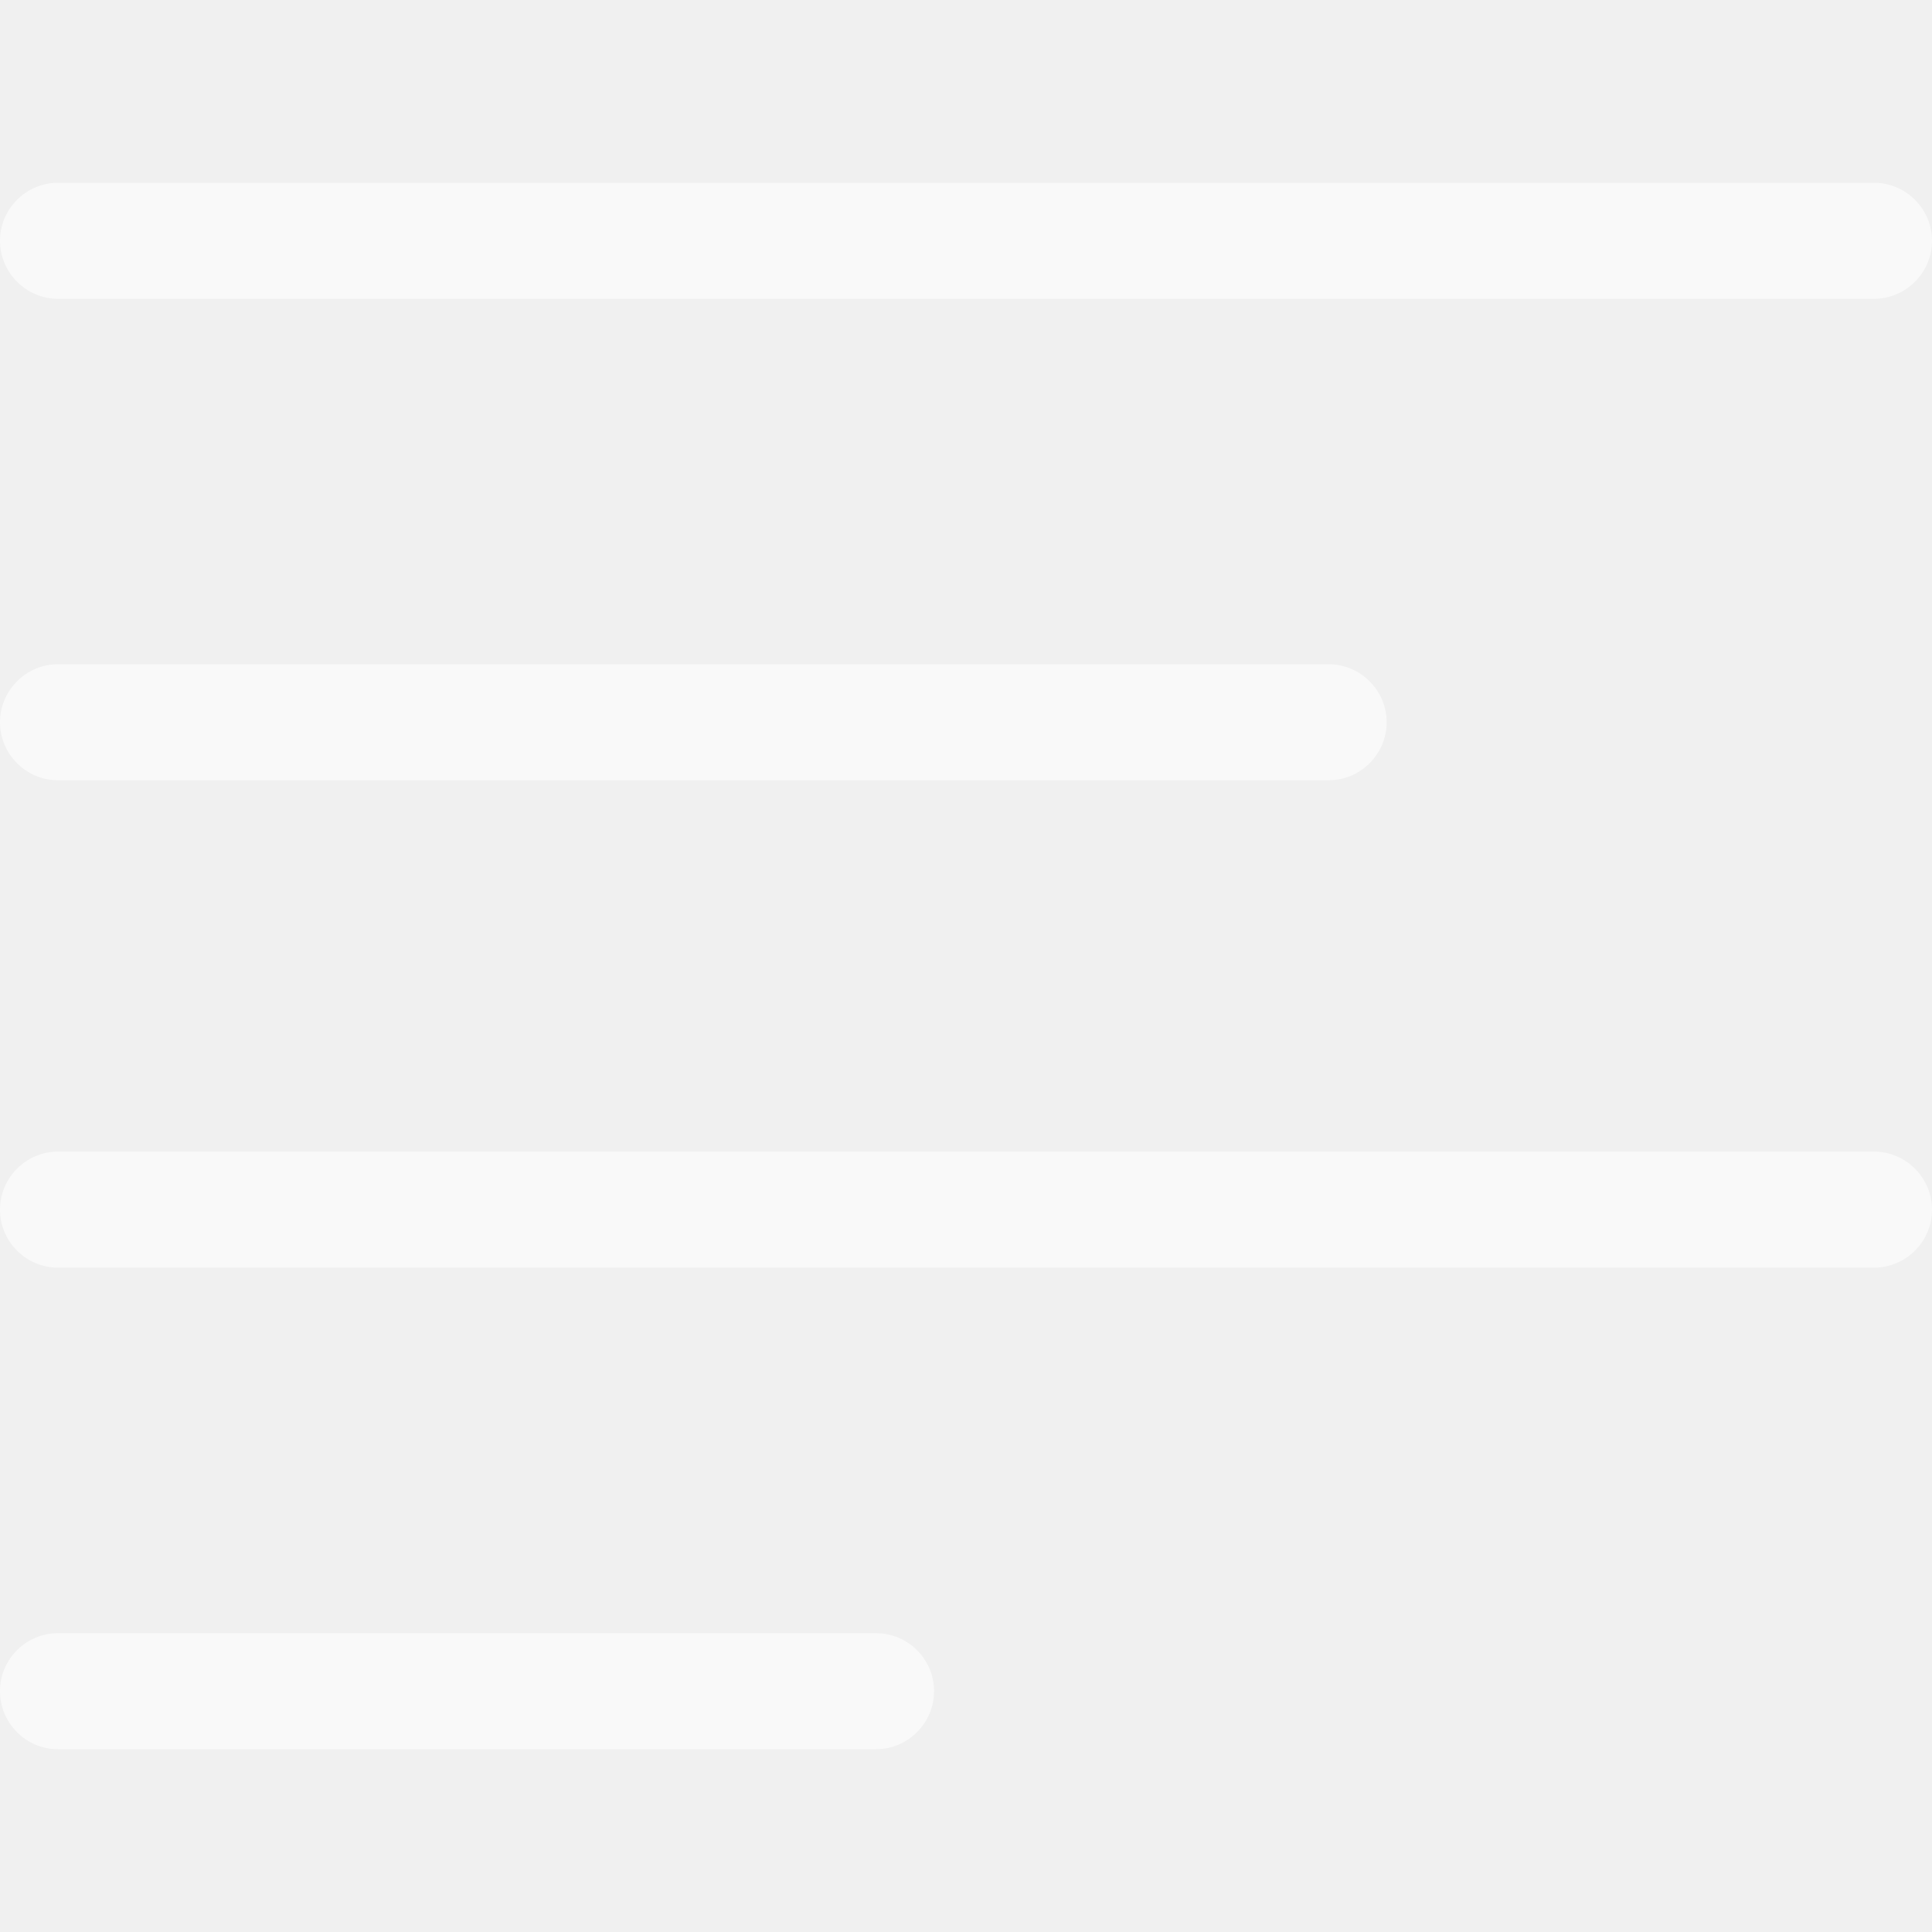
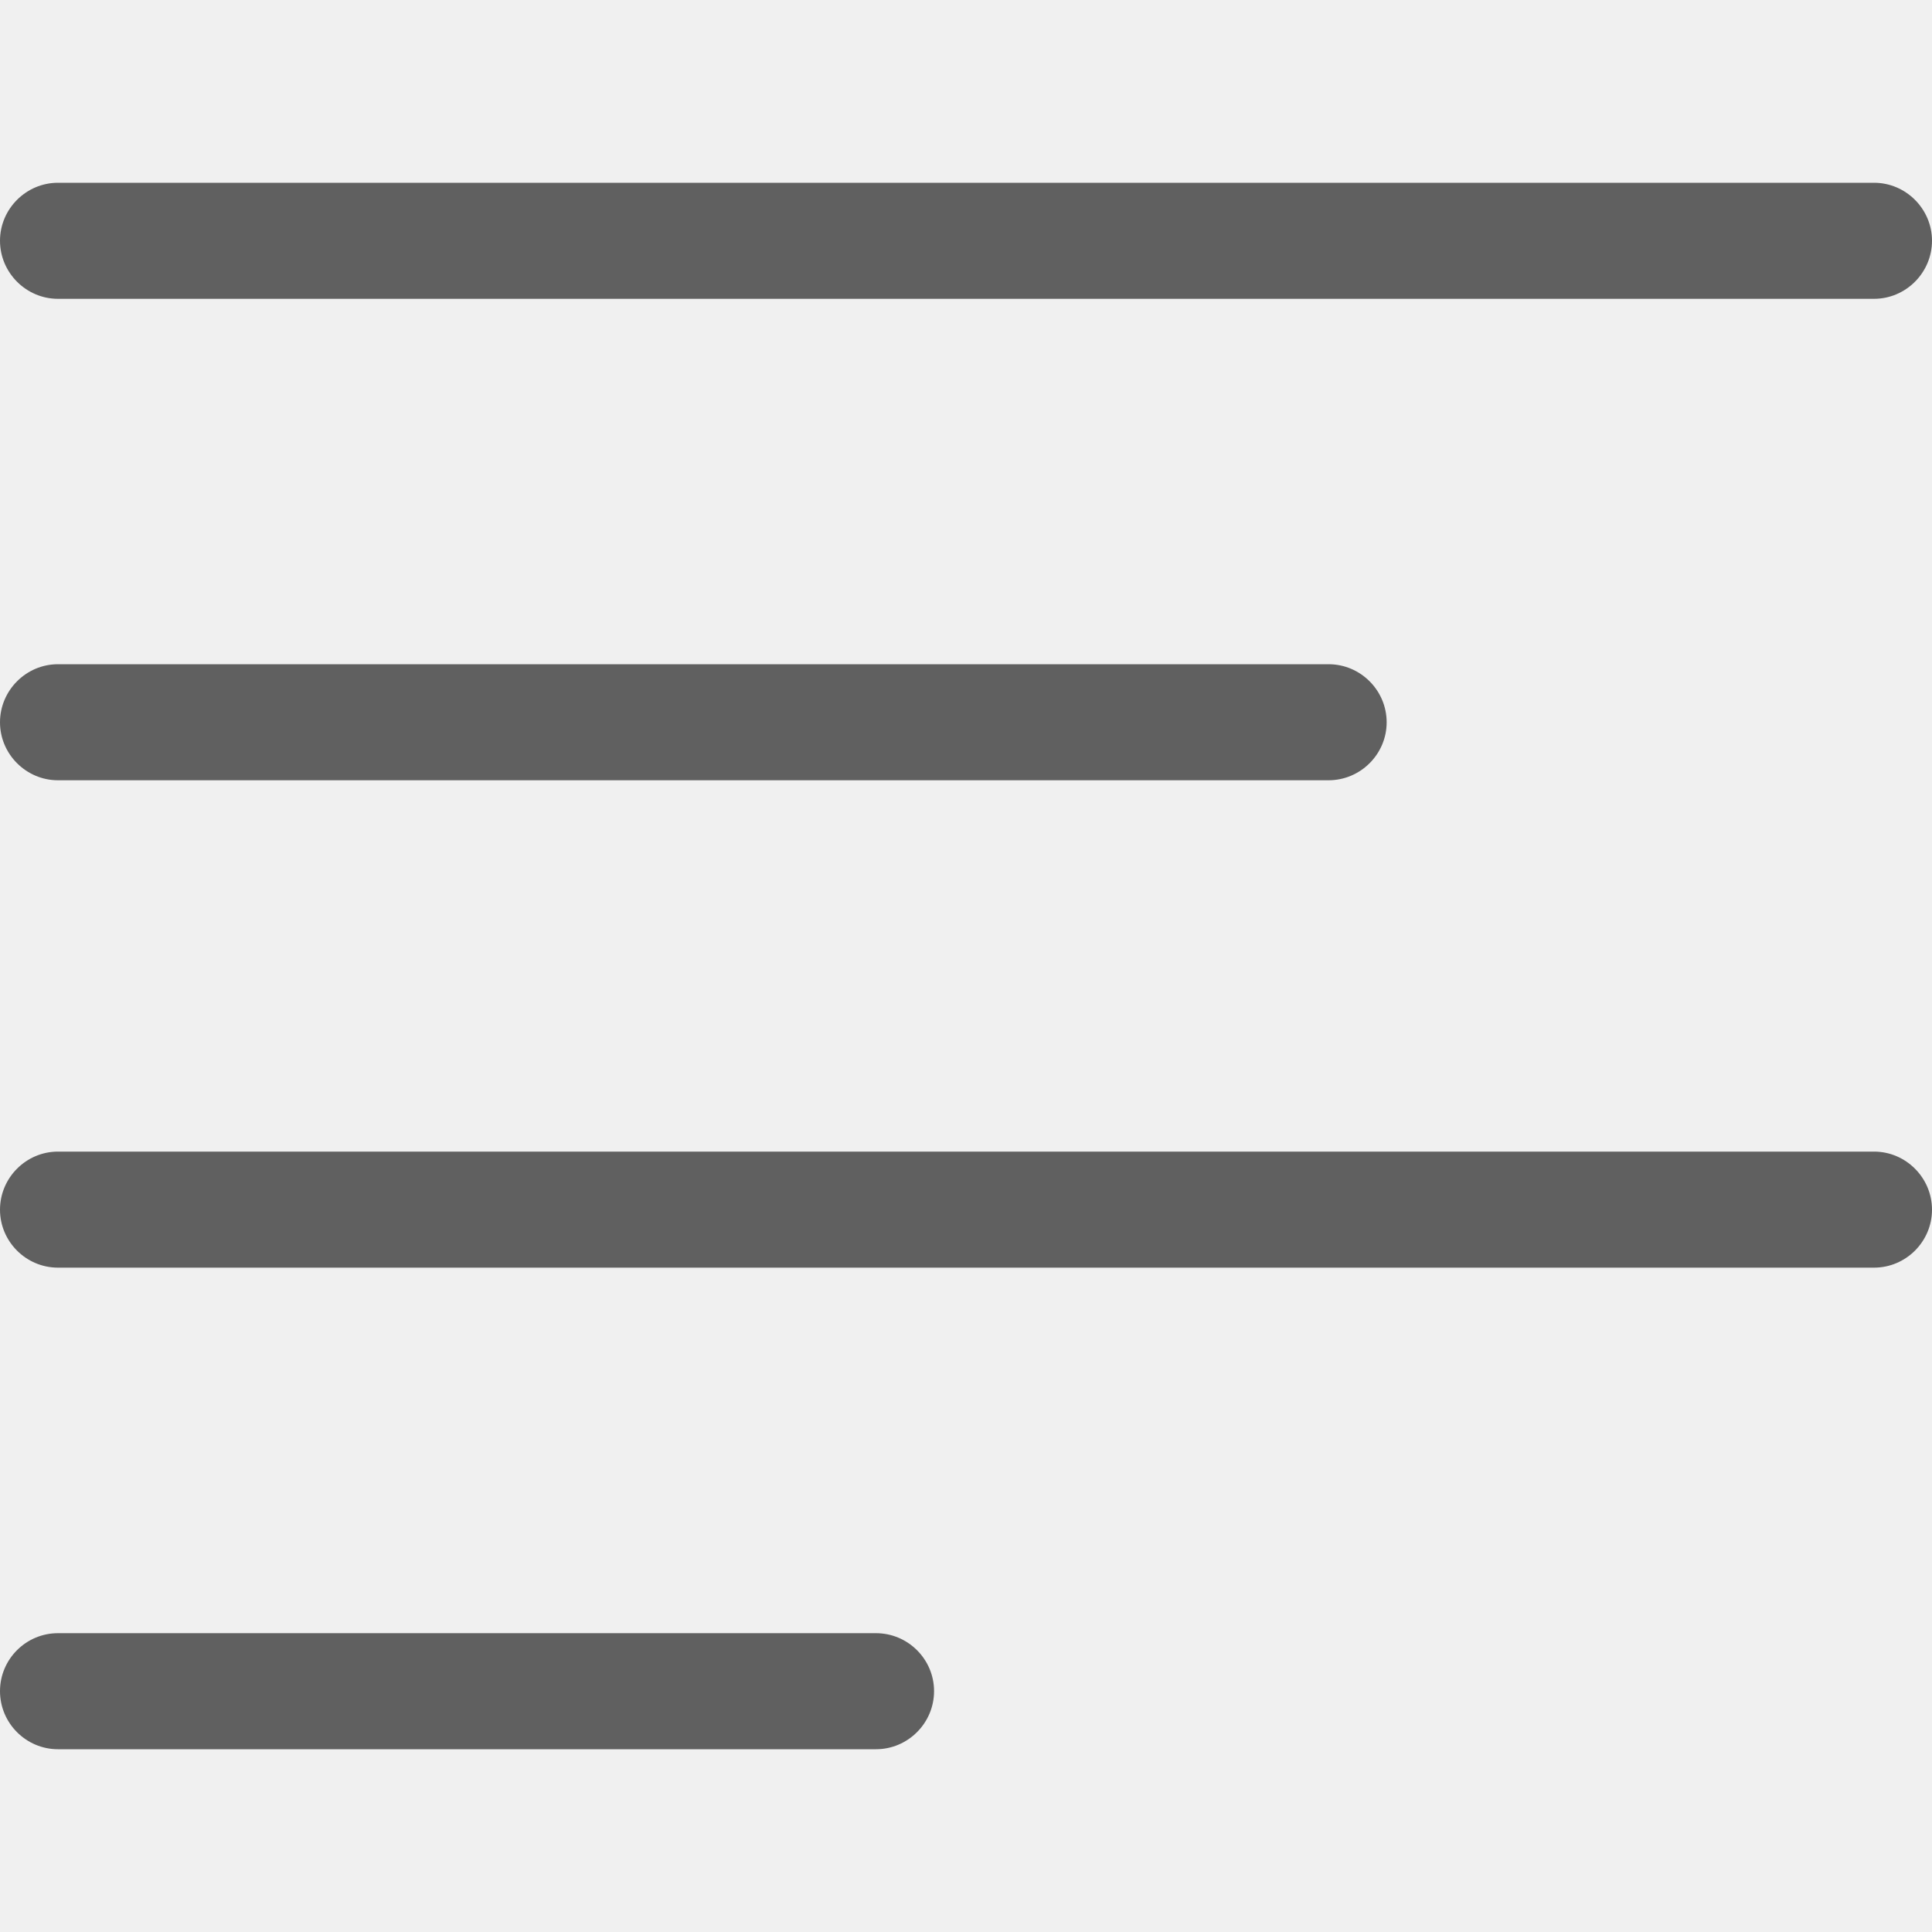
<svg xmlns="http://www.w3.org/2000/svg" width="15" height="15" viewBox="0 0 15 15" fill="none">
  <g opacity="0.6" clip-path="url(#clip0)">
-     <path d="M0.45 1.419H14.55C14.797 1.419 15 1.622 15 1.869C15 2.117 14.797 2.32 14.55 2.32H0.45C0.203 2.32 0 2.117 0 1.869C0 1.622 0.203 1.419 0.45 1.419Z" fill="white" />
-     <path d="M0.45 5.157H10.315C10.563 5.157 10.766 5.36 10.766 5.608C10.766 5.855 10.563 6.058 10.315 6.058H0.45C0.203 6.058 -0 5.855 -0 5.608C-0 5.36 0.203 5.157 0.45 5.157Z" fill="white" />
-     <path d="M0.45 8.941H14.55C14.797 8.941 15 9.144 15 9.392C15 9.64 14.797 9.842 14.55 9.842H0.45C0.203 9.842 0 9.64 0 9.392C0 9.144 0.203 8.941 0.45 8.941Z" fill="white" />
-     <path d="M0.45 12.68H6.801C7.049 12.68 7.252 12.882 7.252 13.13C7.252 13.378 7.049 13.581 6.801 13.581H0.45C0.202 13.581 -0 13.378 -0 13.13C-0 12.882 0.202 12.68 0.45 12.68Z" fill="white" />
+     <path d="M0.45 1.419H14.55C14.797 1.419 15 1.622 15 1.869C15 2.117 14.797 2.32 14.55 2.32H0.45C0.203 2.32 0 2.117 0 1.869C0 1.622 0.203 1.419 0.45 1.419Z" fill="black" />
+     <path d="M0.45 5.157H10.315C10.563 5.157 10.766 5.36 10.766 5.608C10.766 5.855 10.563 6.058 10.315 6.058H0.45C0.203 6.058 -0 5.855 -0 5.608C-0 5.36 0.203 5.157 0.45 5.157Z" fill="black" />
+     <path d="M0.45 8.941H14.55C14.797 8.941 15 9.144 15 9.392C15 9.64 14.797 9.842 14.55 9.842H0.45C0.203 9.842 0 9.64 0 9.392C0 9.144 0.203 8.941 0.45 8.941Z" fill="black" />
+     <path d="M0.45 12.68H6.801C7.049 12.68 7.252 12.882 7.252 13.13C7.252 13.378 7.049 13.581 6.801 13.581H0.45C0.202 13.581 -0 13.378 -0 13.13C-0 12.882 0.202 12.68 0.45 12.68Z" fill="black" />
  </g>
  <defs>
    <clipPath id="clip0">
      <rect width="15" height="15" fill="white" transform="matrix(-1 0 0 1 15 0)" />
    </clipPath>
  </defs>
</svg>
